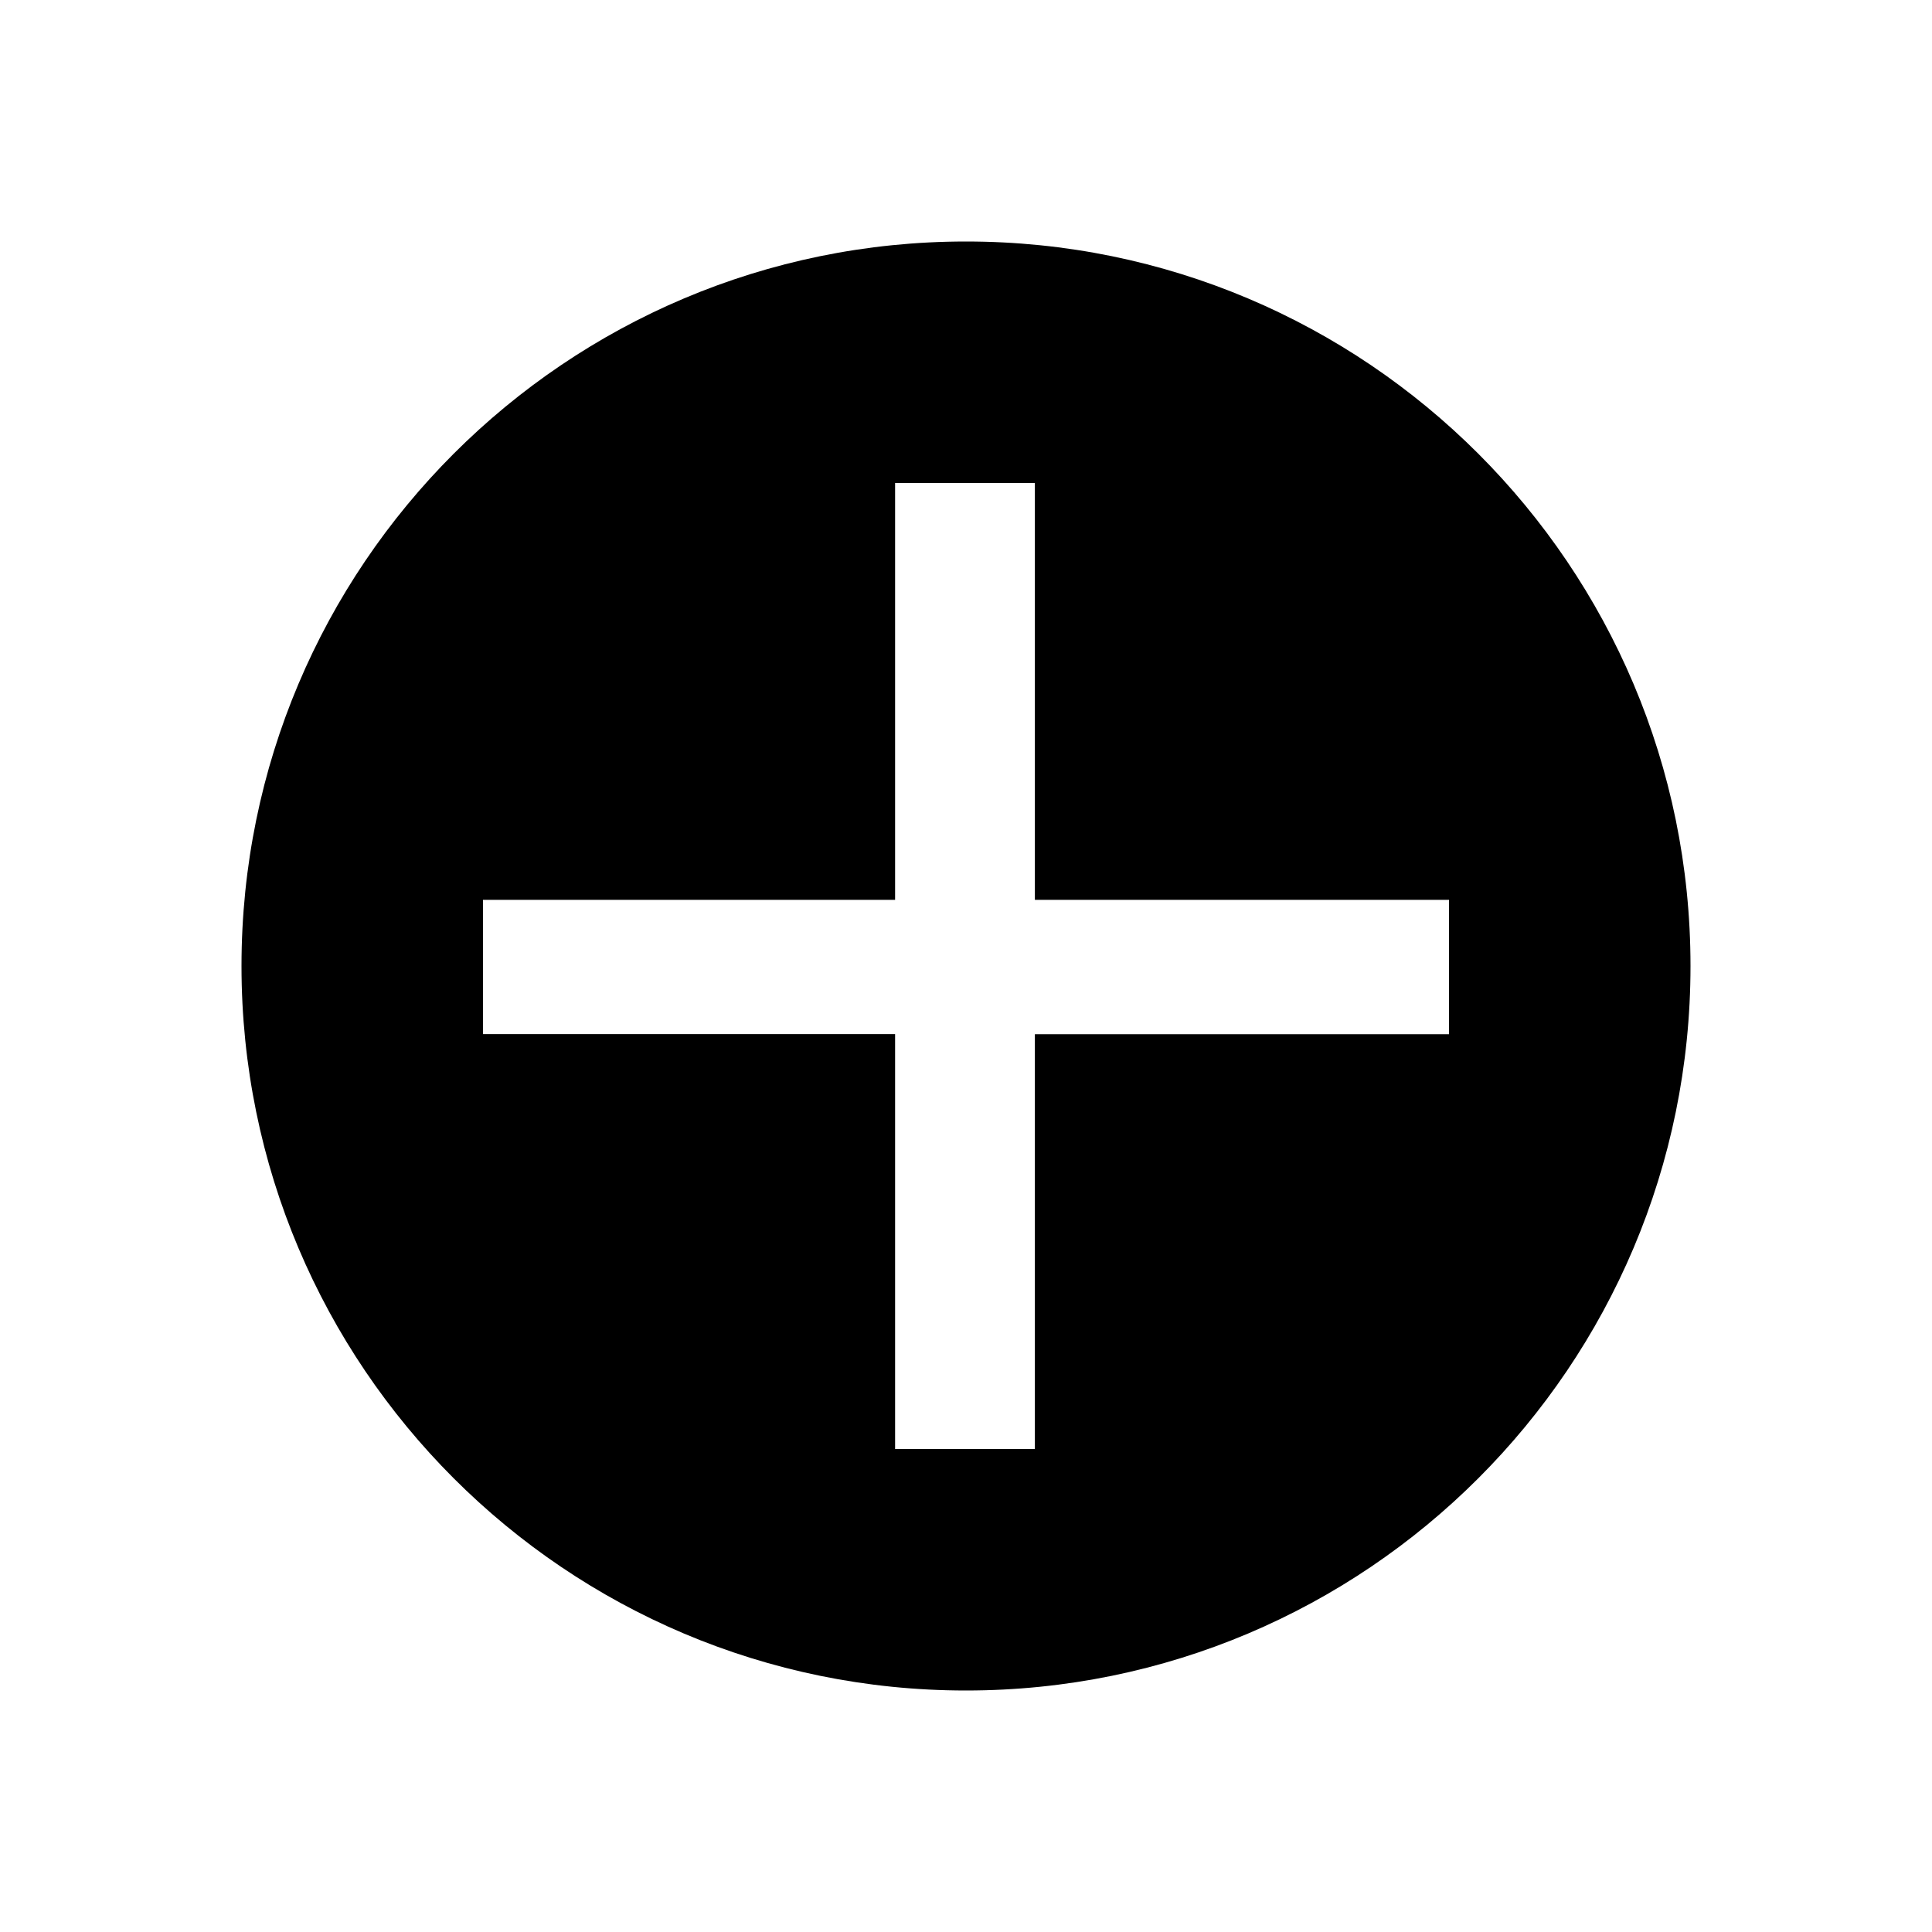
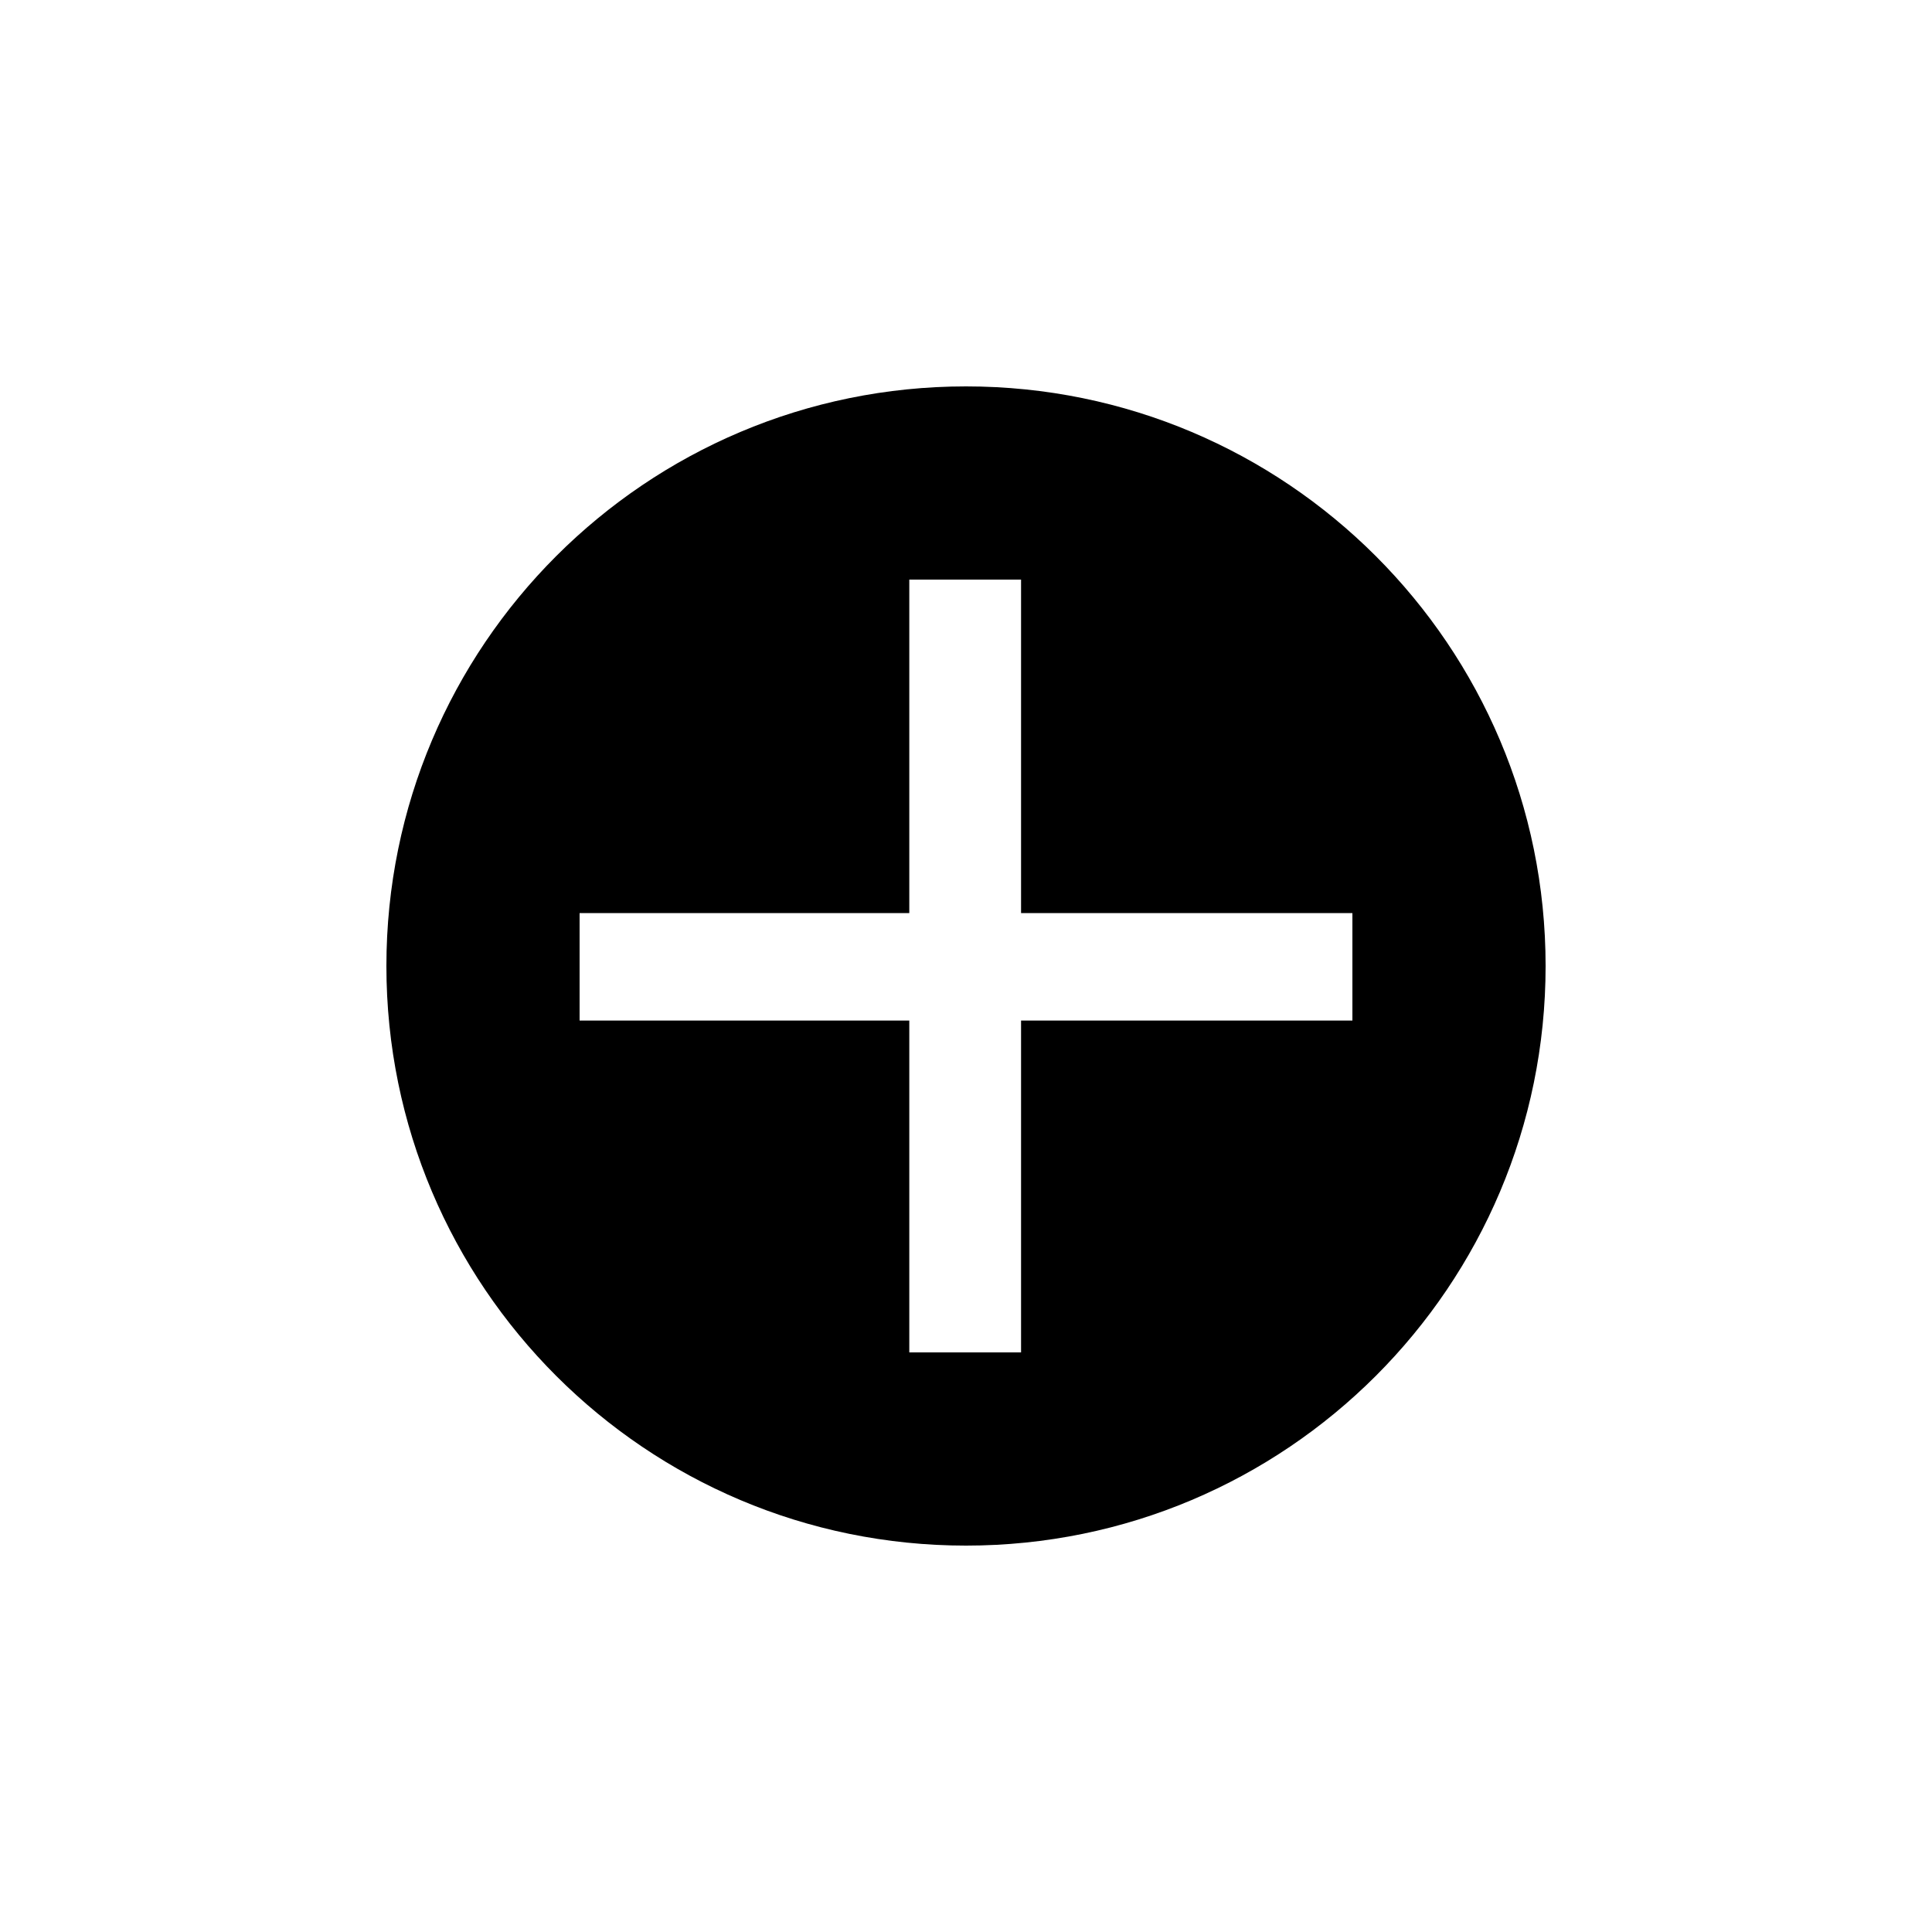
- <svg xmlns="http://www.w3.org/2000/svg" viewBox="0 0 20 20">
-   <path d="M10 2.5a7.5 7.5 0 110 15 7.5 7.5 0 010-15zm.713 2.5H9.266v4.315H5v1.39h4.266V15h1.447v-4.294H15V9.315h-4.287V5z" fill="#000" fill-rule="evenodd" />
+ <svg xmlns="http://www.w3.org/2000/svg" width="20px" height="20px" viewBox="0 0 20 20" version="1.1">
+   <g id="Tools/add-circle" stroke="none" stroke-width="1" fill="none" fill-rule="evenodd">
+     <path d="M10,4 C13.314,4 16,6.686 16,10 C16,13.314 13.314,16 10,16 C6.686,16 4,13.314 4,10 C4,6.686 6.686,4 10,4 Z M10.57,6 L9.413,6 L9.413,9.452 L6,9.452 L6,10.565 L9.413,10.565 L9.413,14 L10.57,14 L10.57,10.565 L14,10.565 L14,9.452 L10.57,9.452 L10.57,6 Z" id="Shape" fill="#000000" />
+   </g>
</svg>
